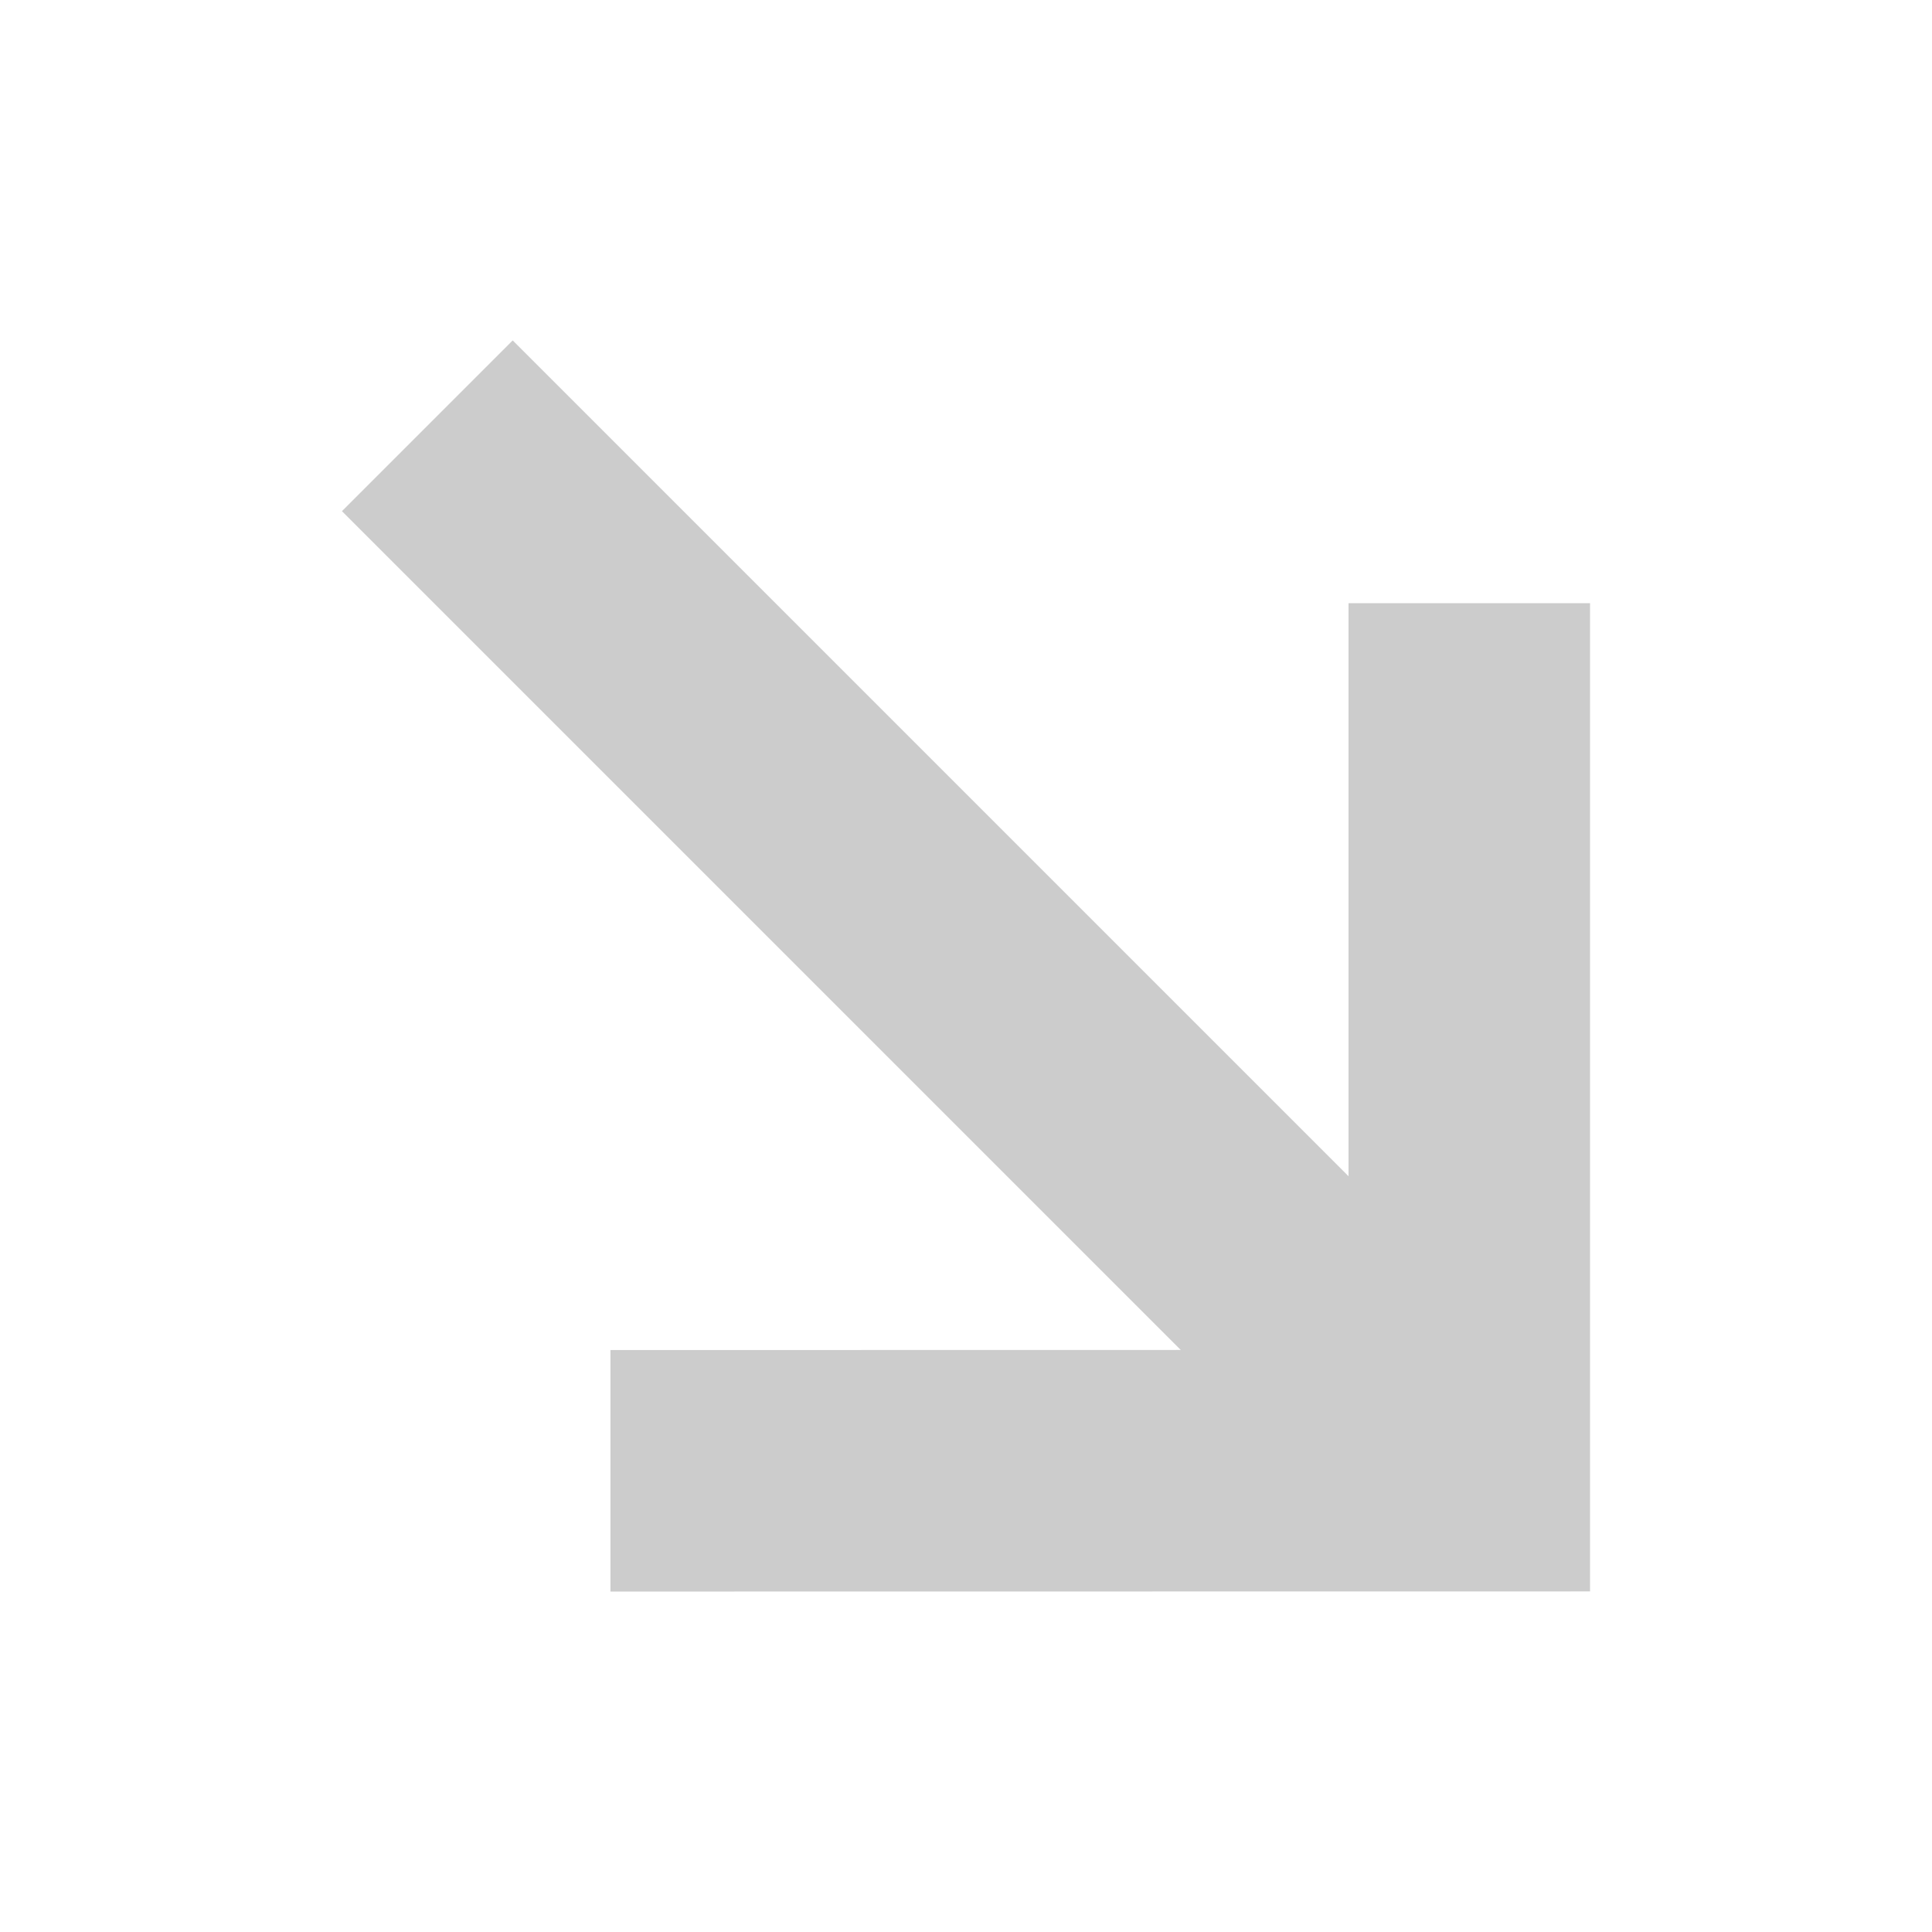
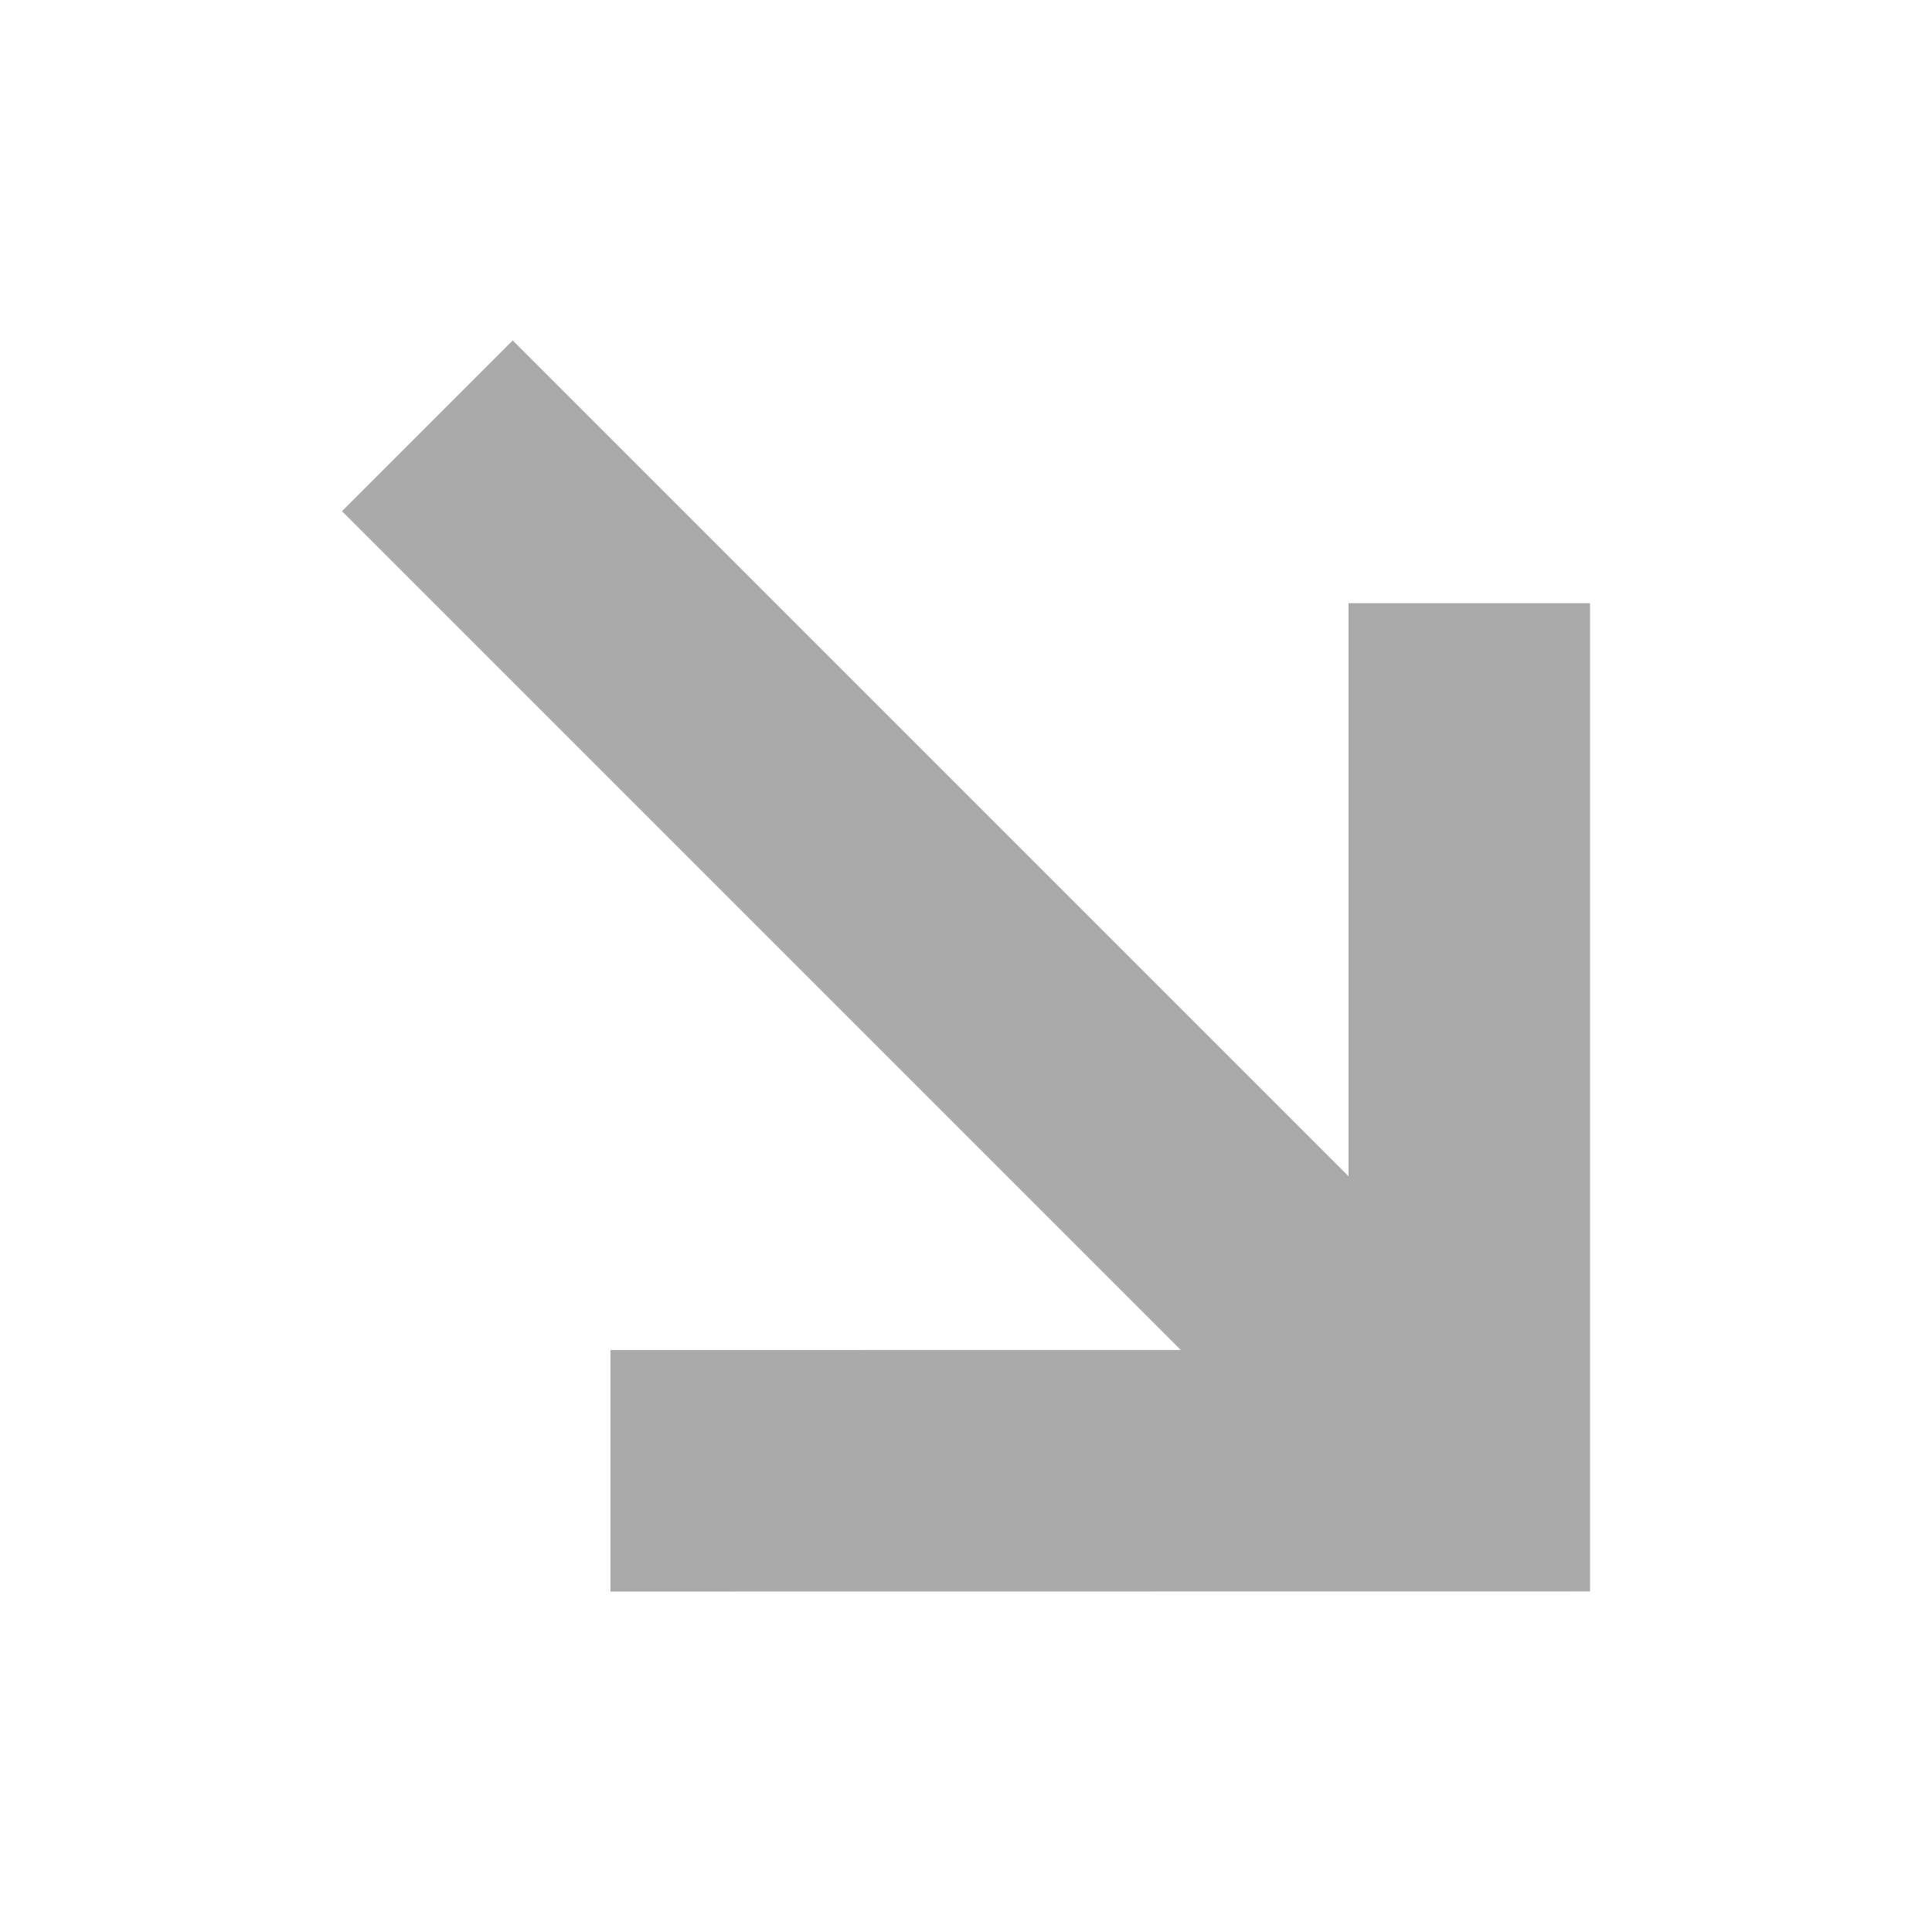
<svg xmlns="http://www.w3.org/2000/svg" version="1.1" id="Layer_1" x="0px" y="0px" width="32px" height="32px" viewBox="0 0 32 32" enable-background="new 0 0 32 32" xml:space="preserve">
  <g>
    <g>
-       <polygon fill="#CCCCCC" points="10.111,26.361 10.111,22.361 22.336,22.359 22.336,9.991 26.336,9.991 26.336,26.359   " />
+       <polygon fill="#AAAAAA" points="10.111,26.361 10.111,22.361 22.336,22.359 22.336,9.991 26.336,9.991 26.336,26.359   " />
    </g>
    <g>
-       <rect x="3.577" y="13.507" transform="matrix(0.7071 0.7071 -0.7071 0.7071 15.5135 -6.4419)" fill="#CCCCCC" width="23.913" height="4" />
+       <rect x="3.576" y="13.507" transform="matrix(-0.7071 -0.7071 0.7071 -0.7071 15.55 37.4544)" fill="#AAAAAA" width="23.912" height="4" />
    </g>
  </g>
</svg>
